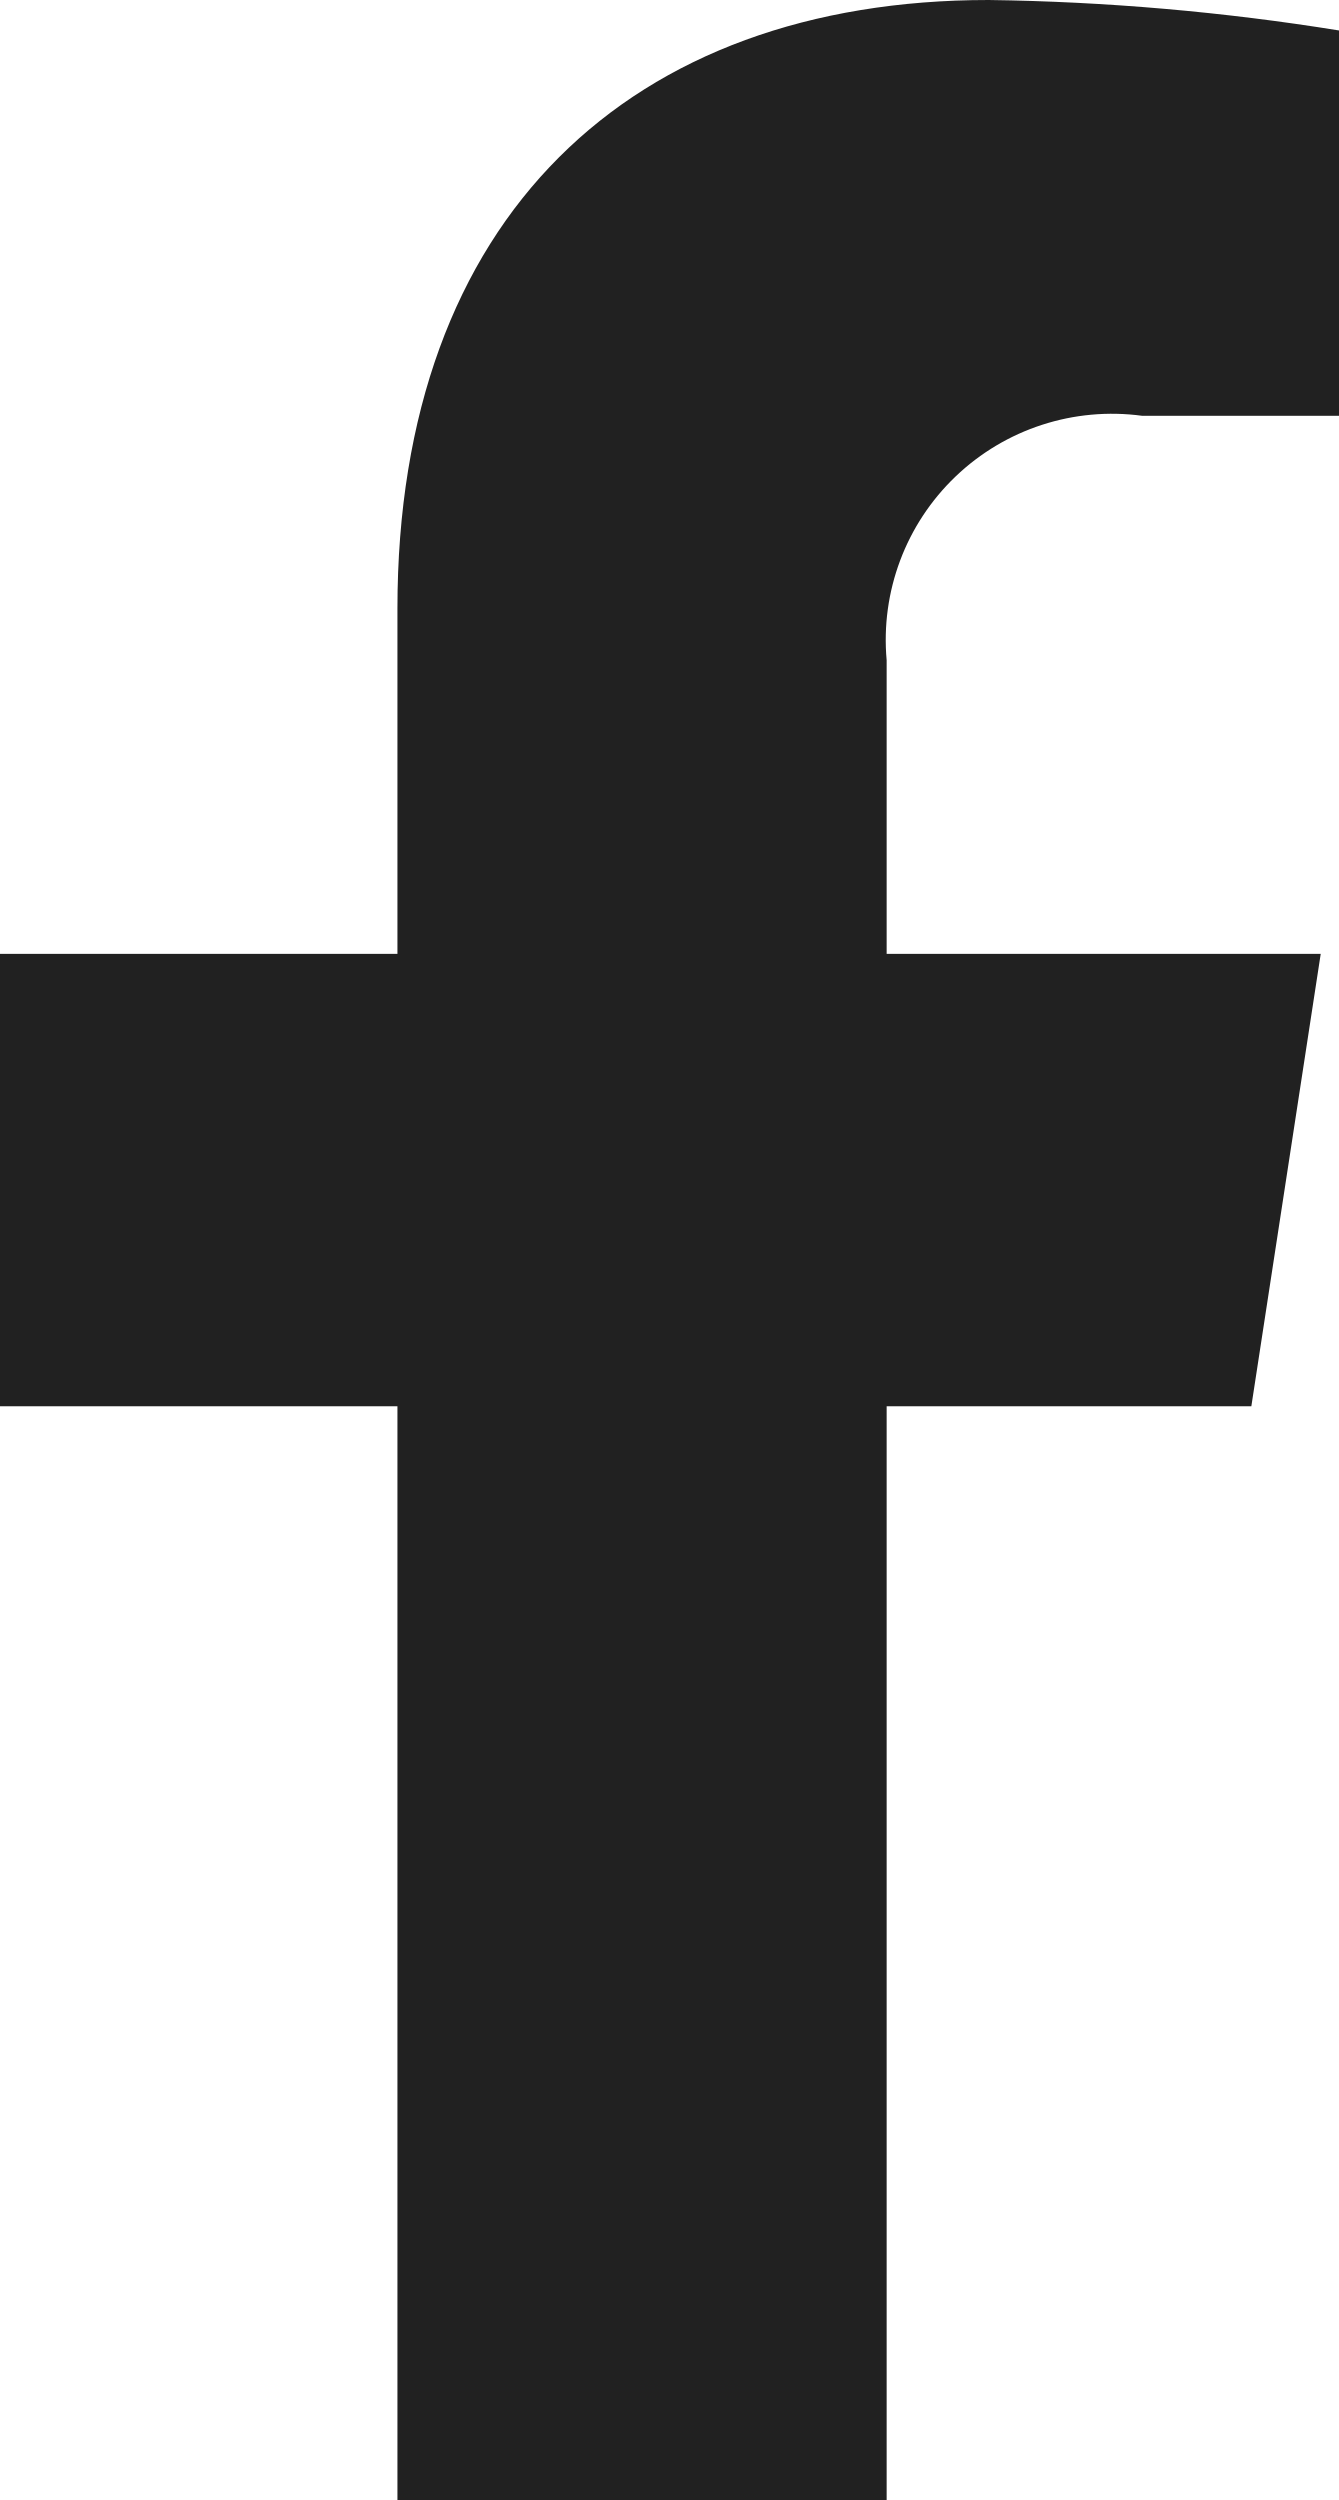
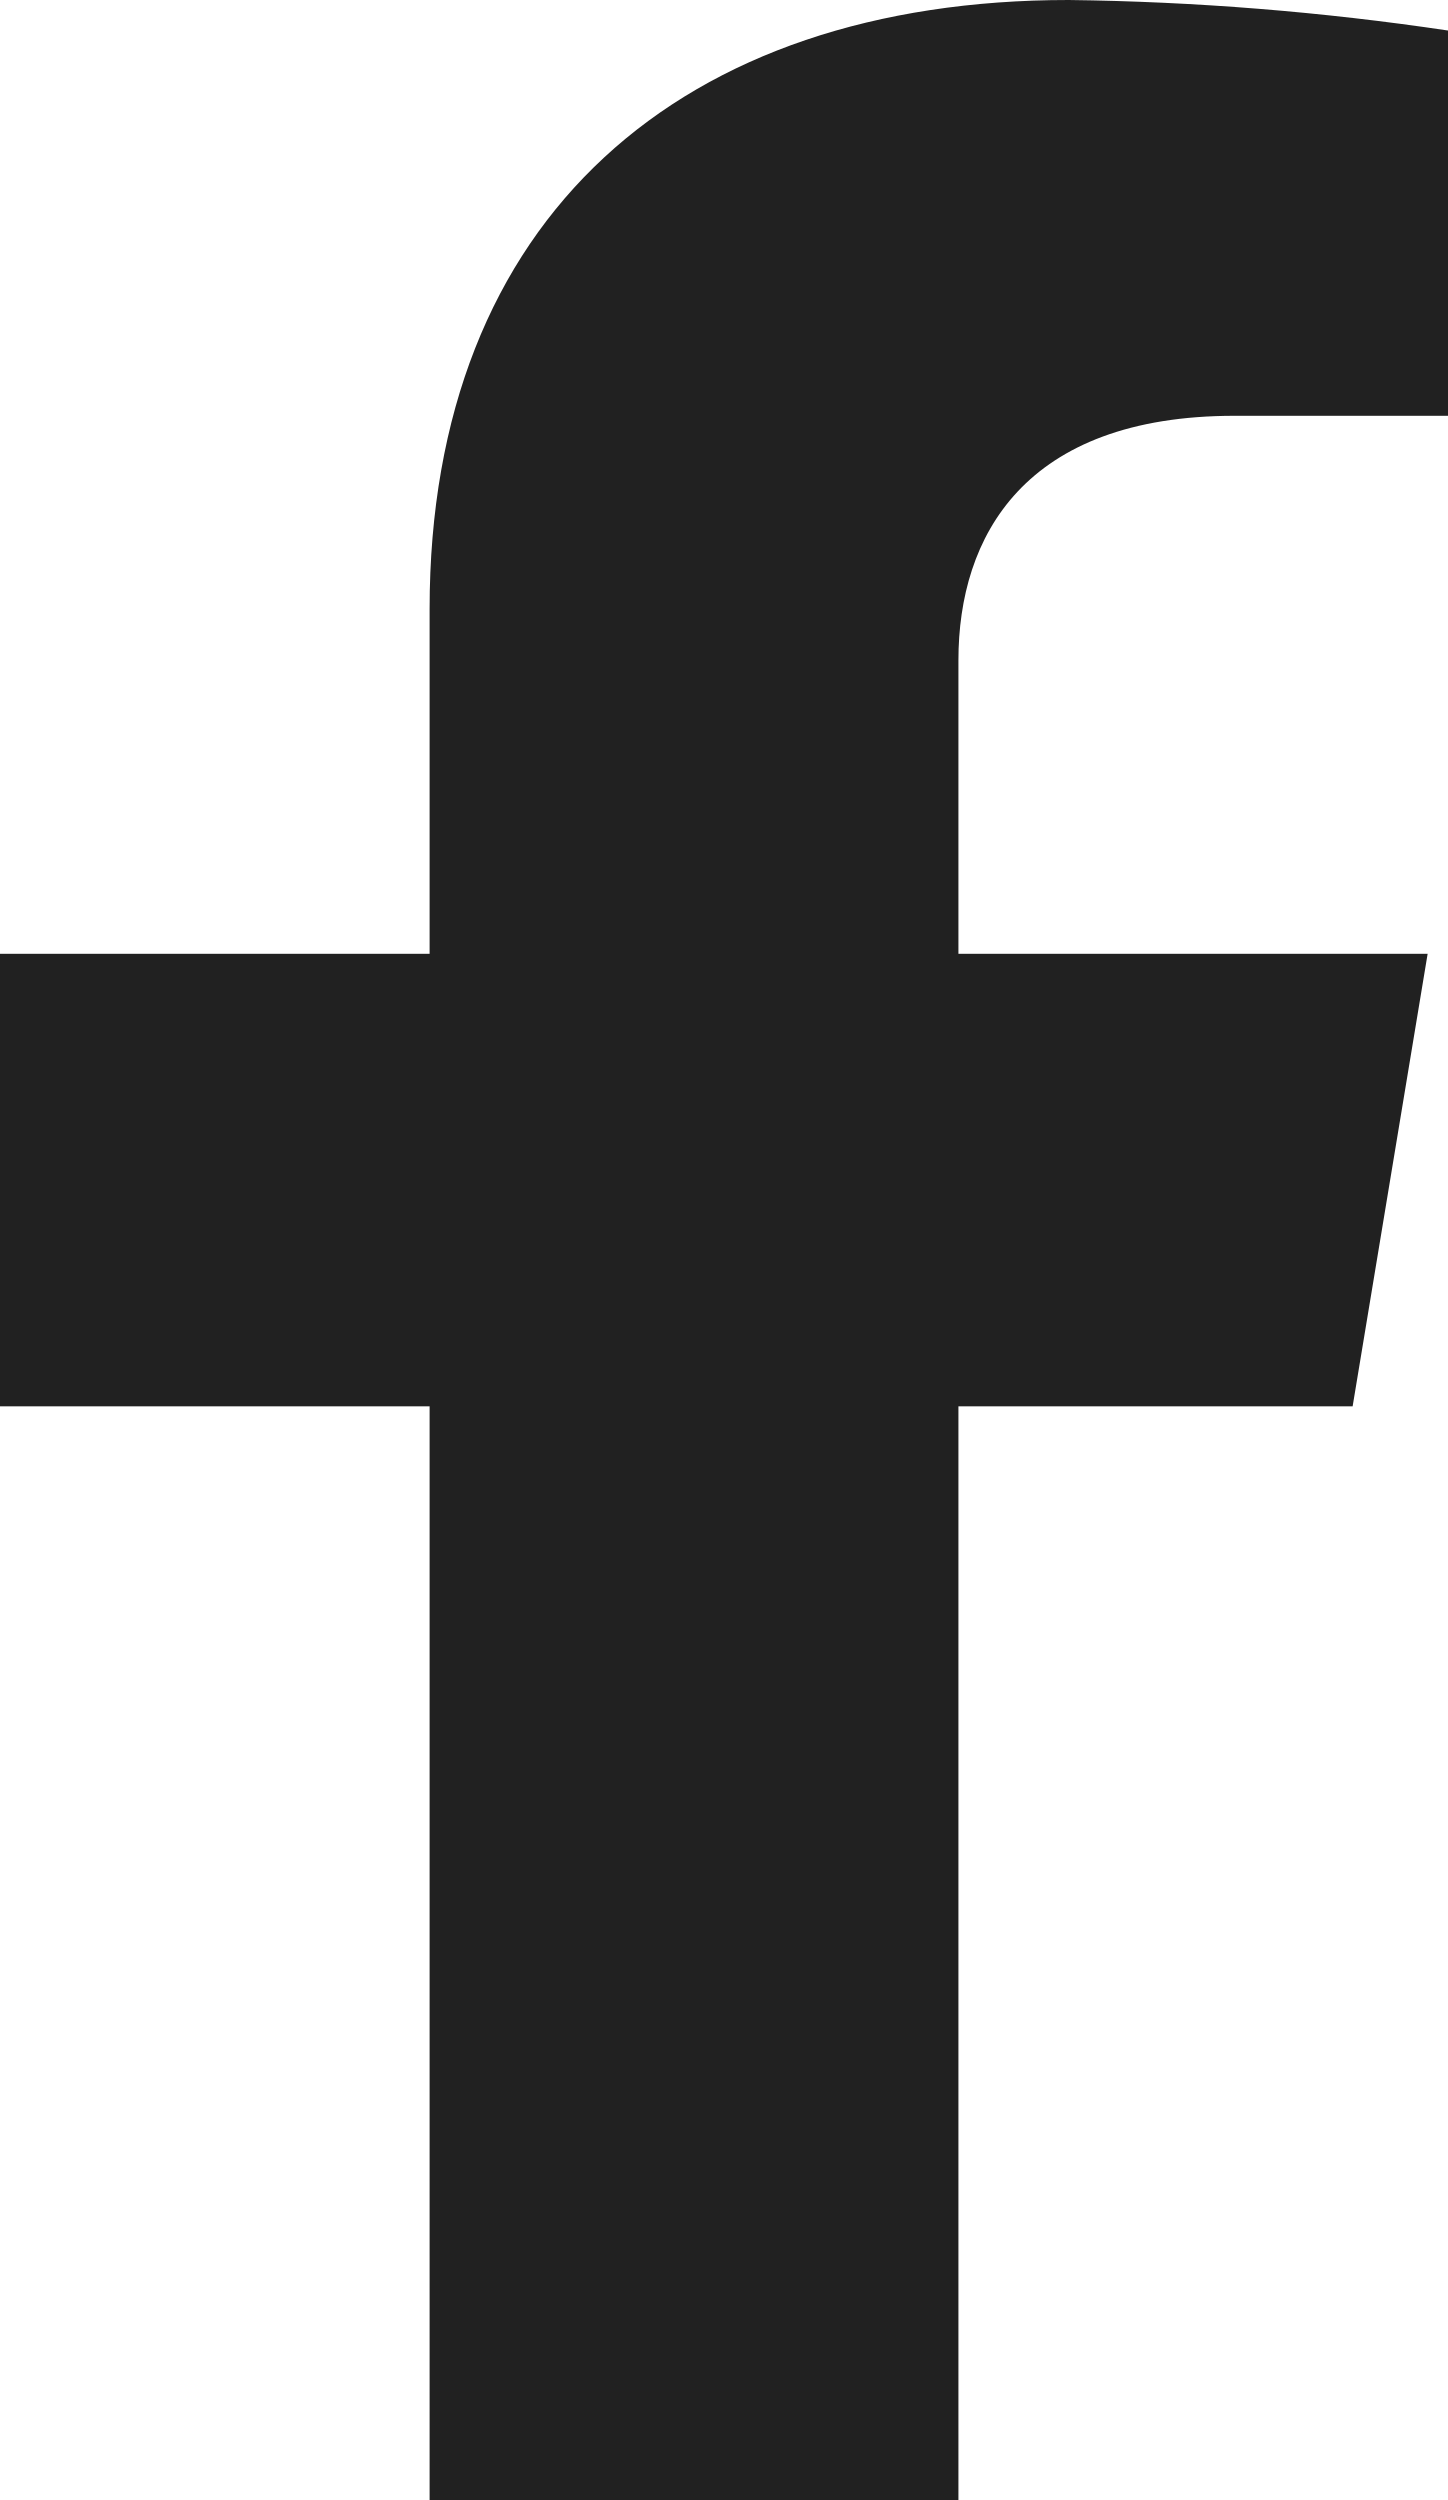
- <svg xmlns="http://www.w3.org/2000/svg" width="11" height="20.538" viewBox="0 0 11 20.538">
+ <svg xmlns="http://www.w3.org/2000/svg" width="11" height="19" viewBox="0 0 11 19">
  <defs>
    <style>.a{fill:#212121;}</style>
  </defs>
-   <path class="a" d="M11.889,11.553l.57-3.717H8.893V5.424a1.858,1.858,0,0,1,2.1-2.008h1.621V.251A19.773,19.773,0,0,0,9.731,0C6.794,0,4.874,1.78,4.874,5V7.836H1.609v3.717H4.874v8.985H8.893V11.553Z" transform="translate(-1.609)" />
+   <path class="a" d="M11.889,10.688l.57-3.439H8.893V5.018c0-.941.5-1.858,2.1-1.858h1.621V.232A21.327,21.327,0,0,0,9.731,0C6.794,0,4.874,1.647,4.874,4.628V7.249H1.609v3.439H4.874V19H8.893V10.688Z" transform="translate(-1.609)" />
</svg>
